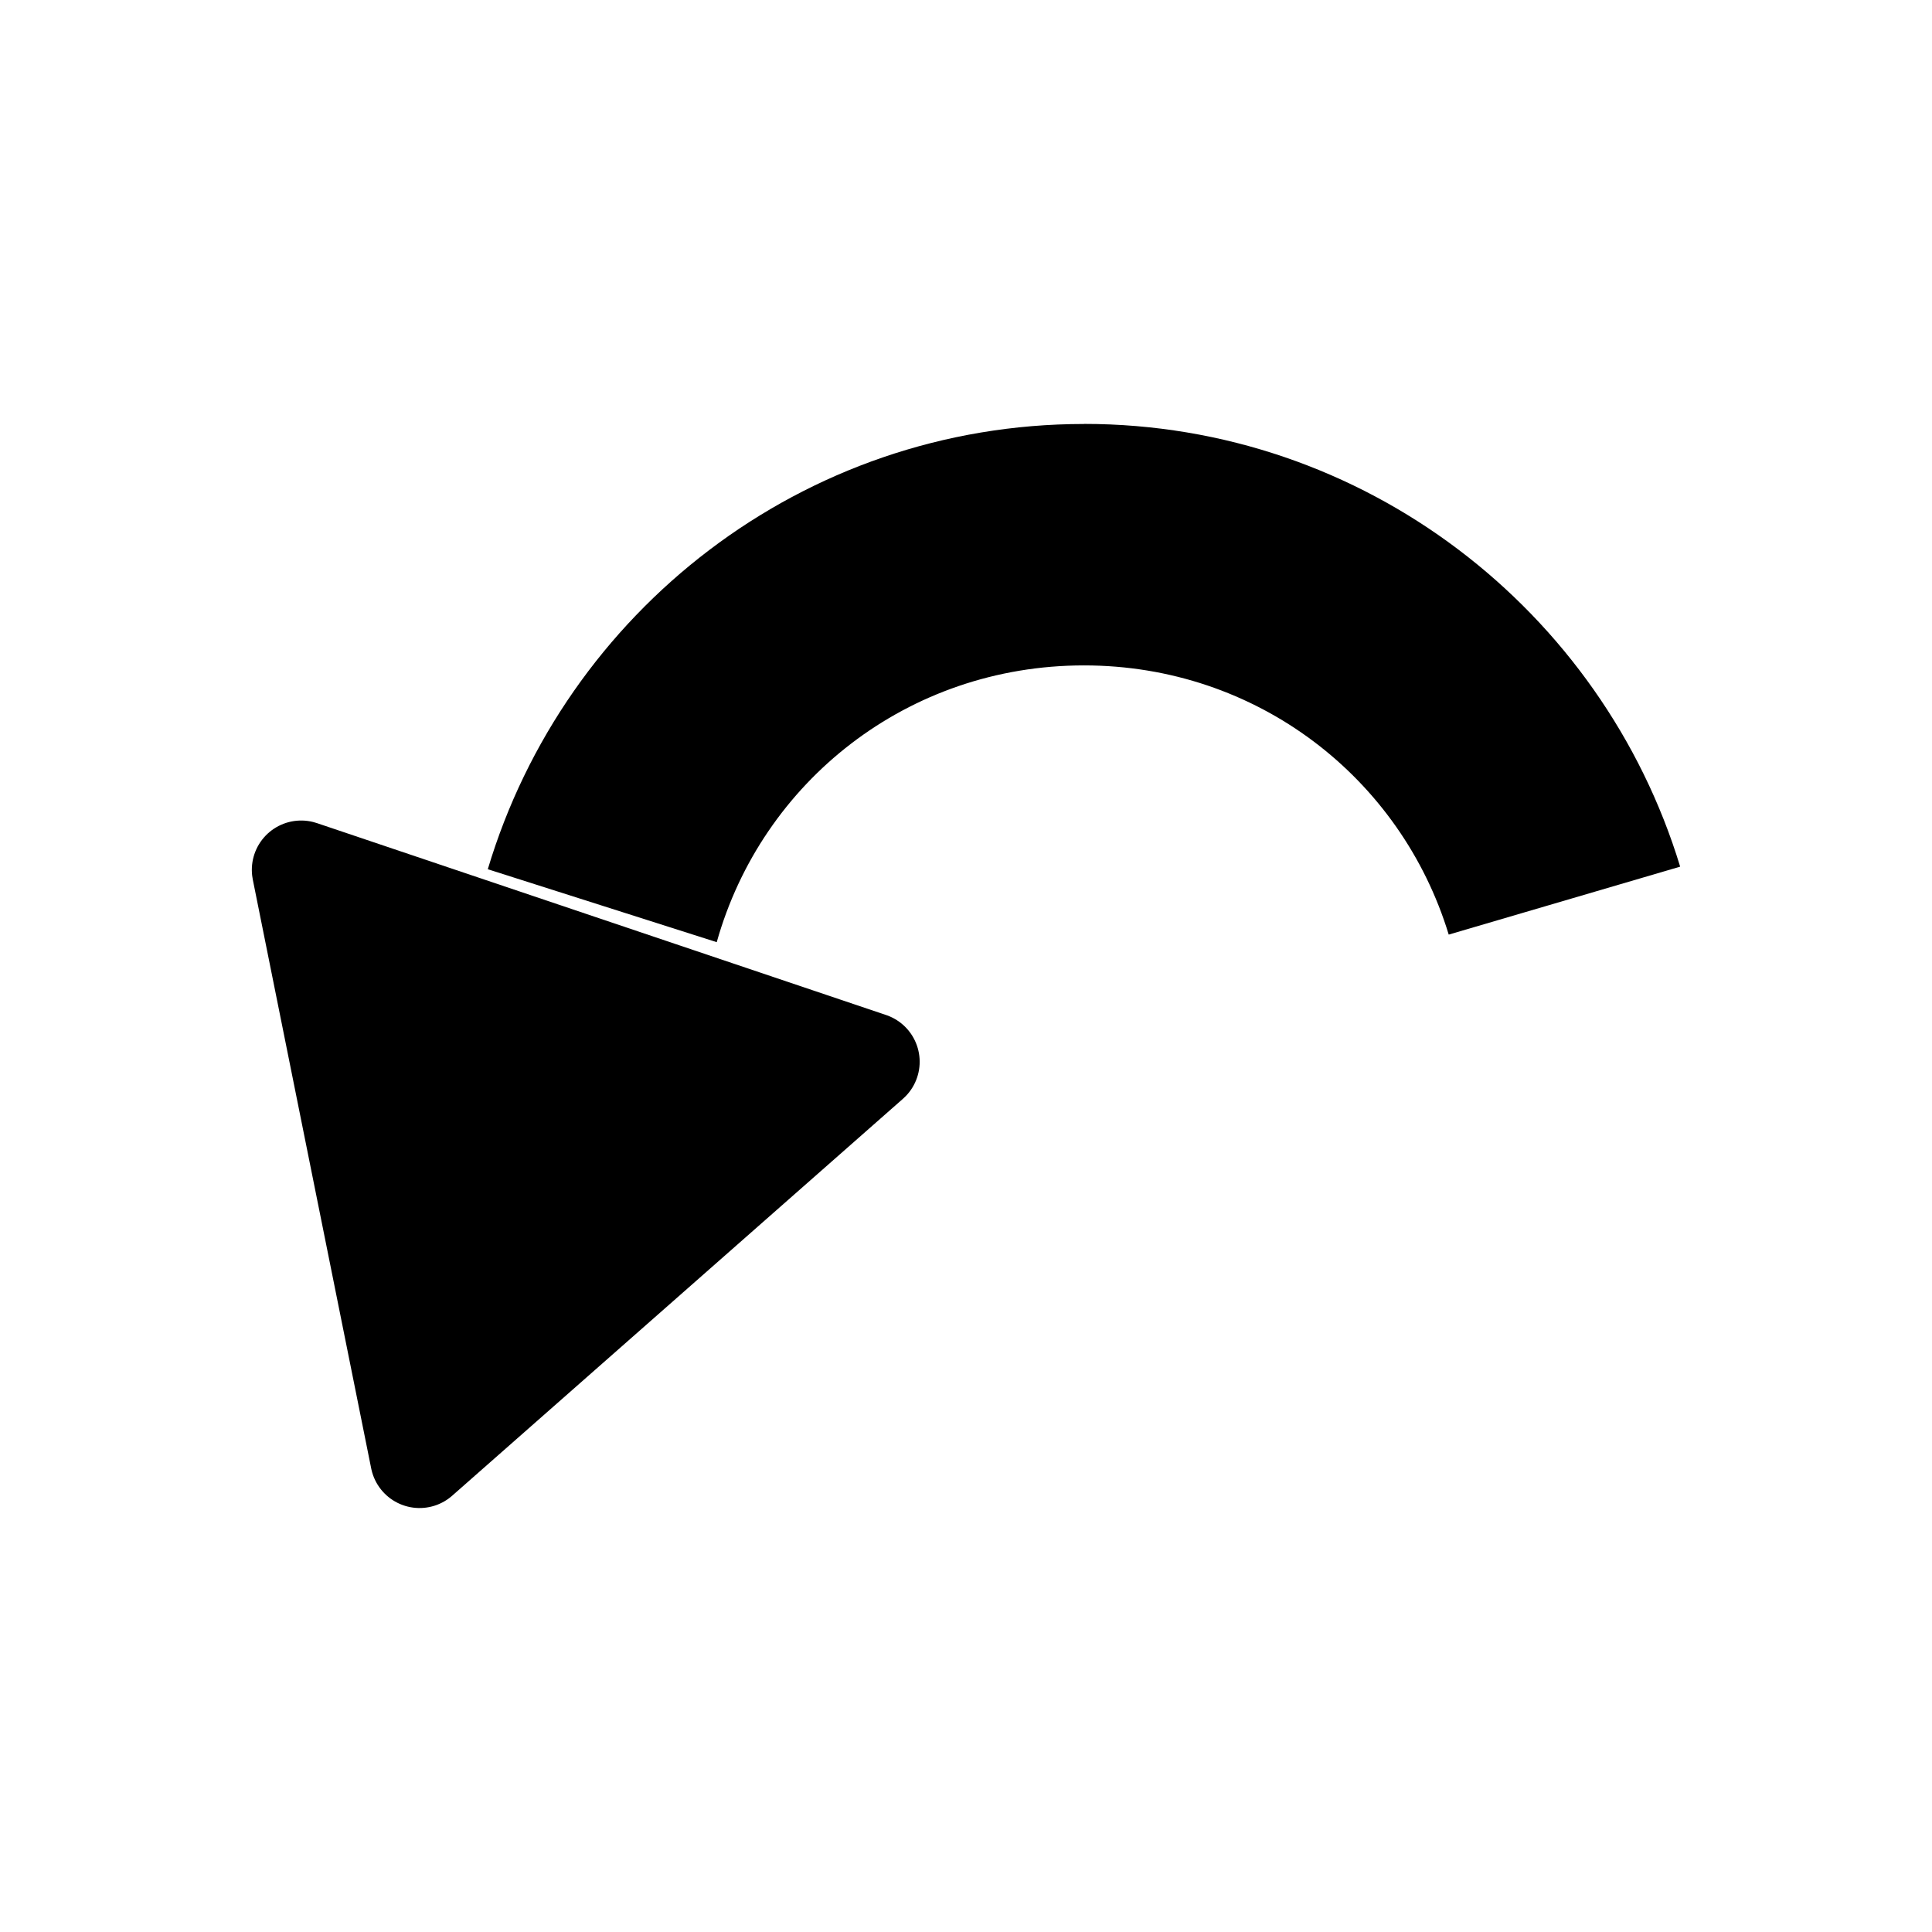
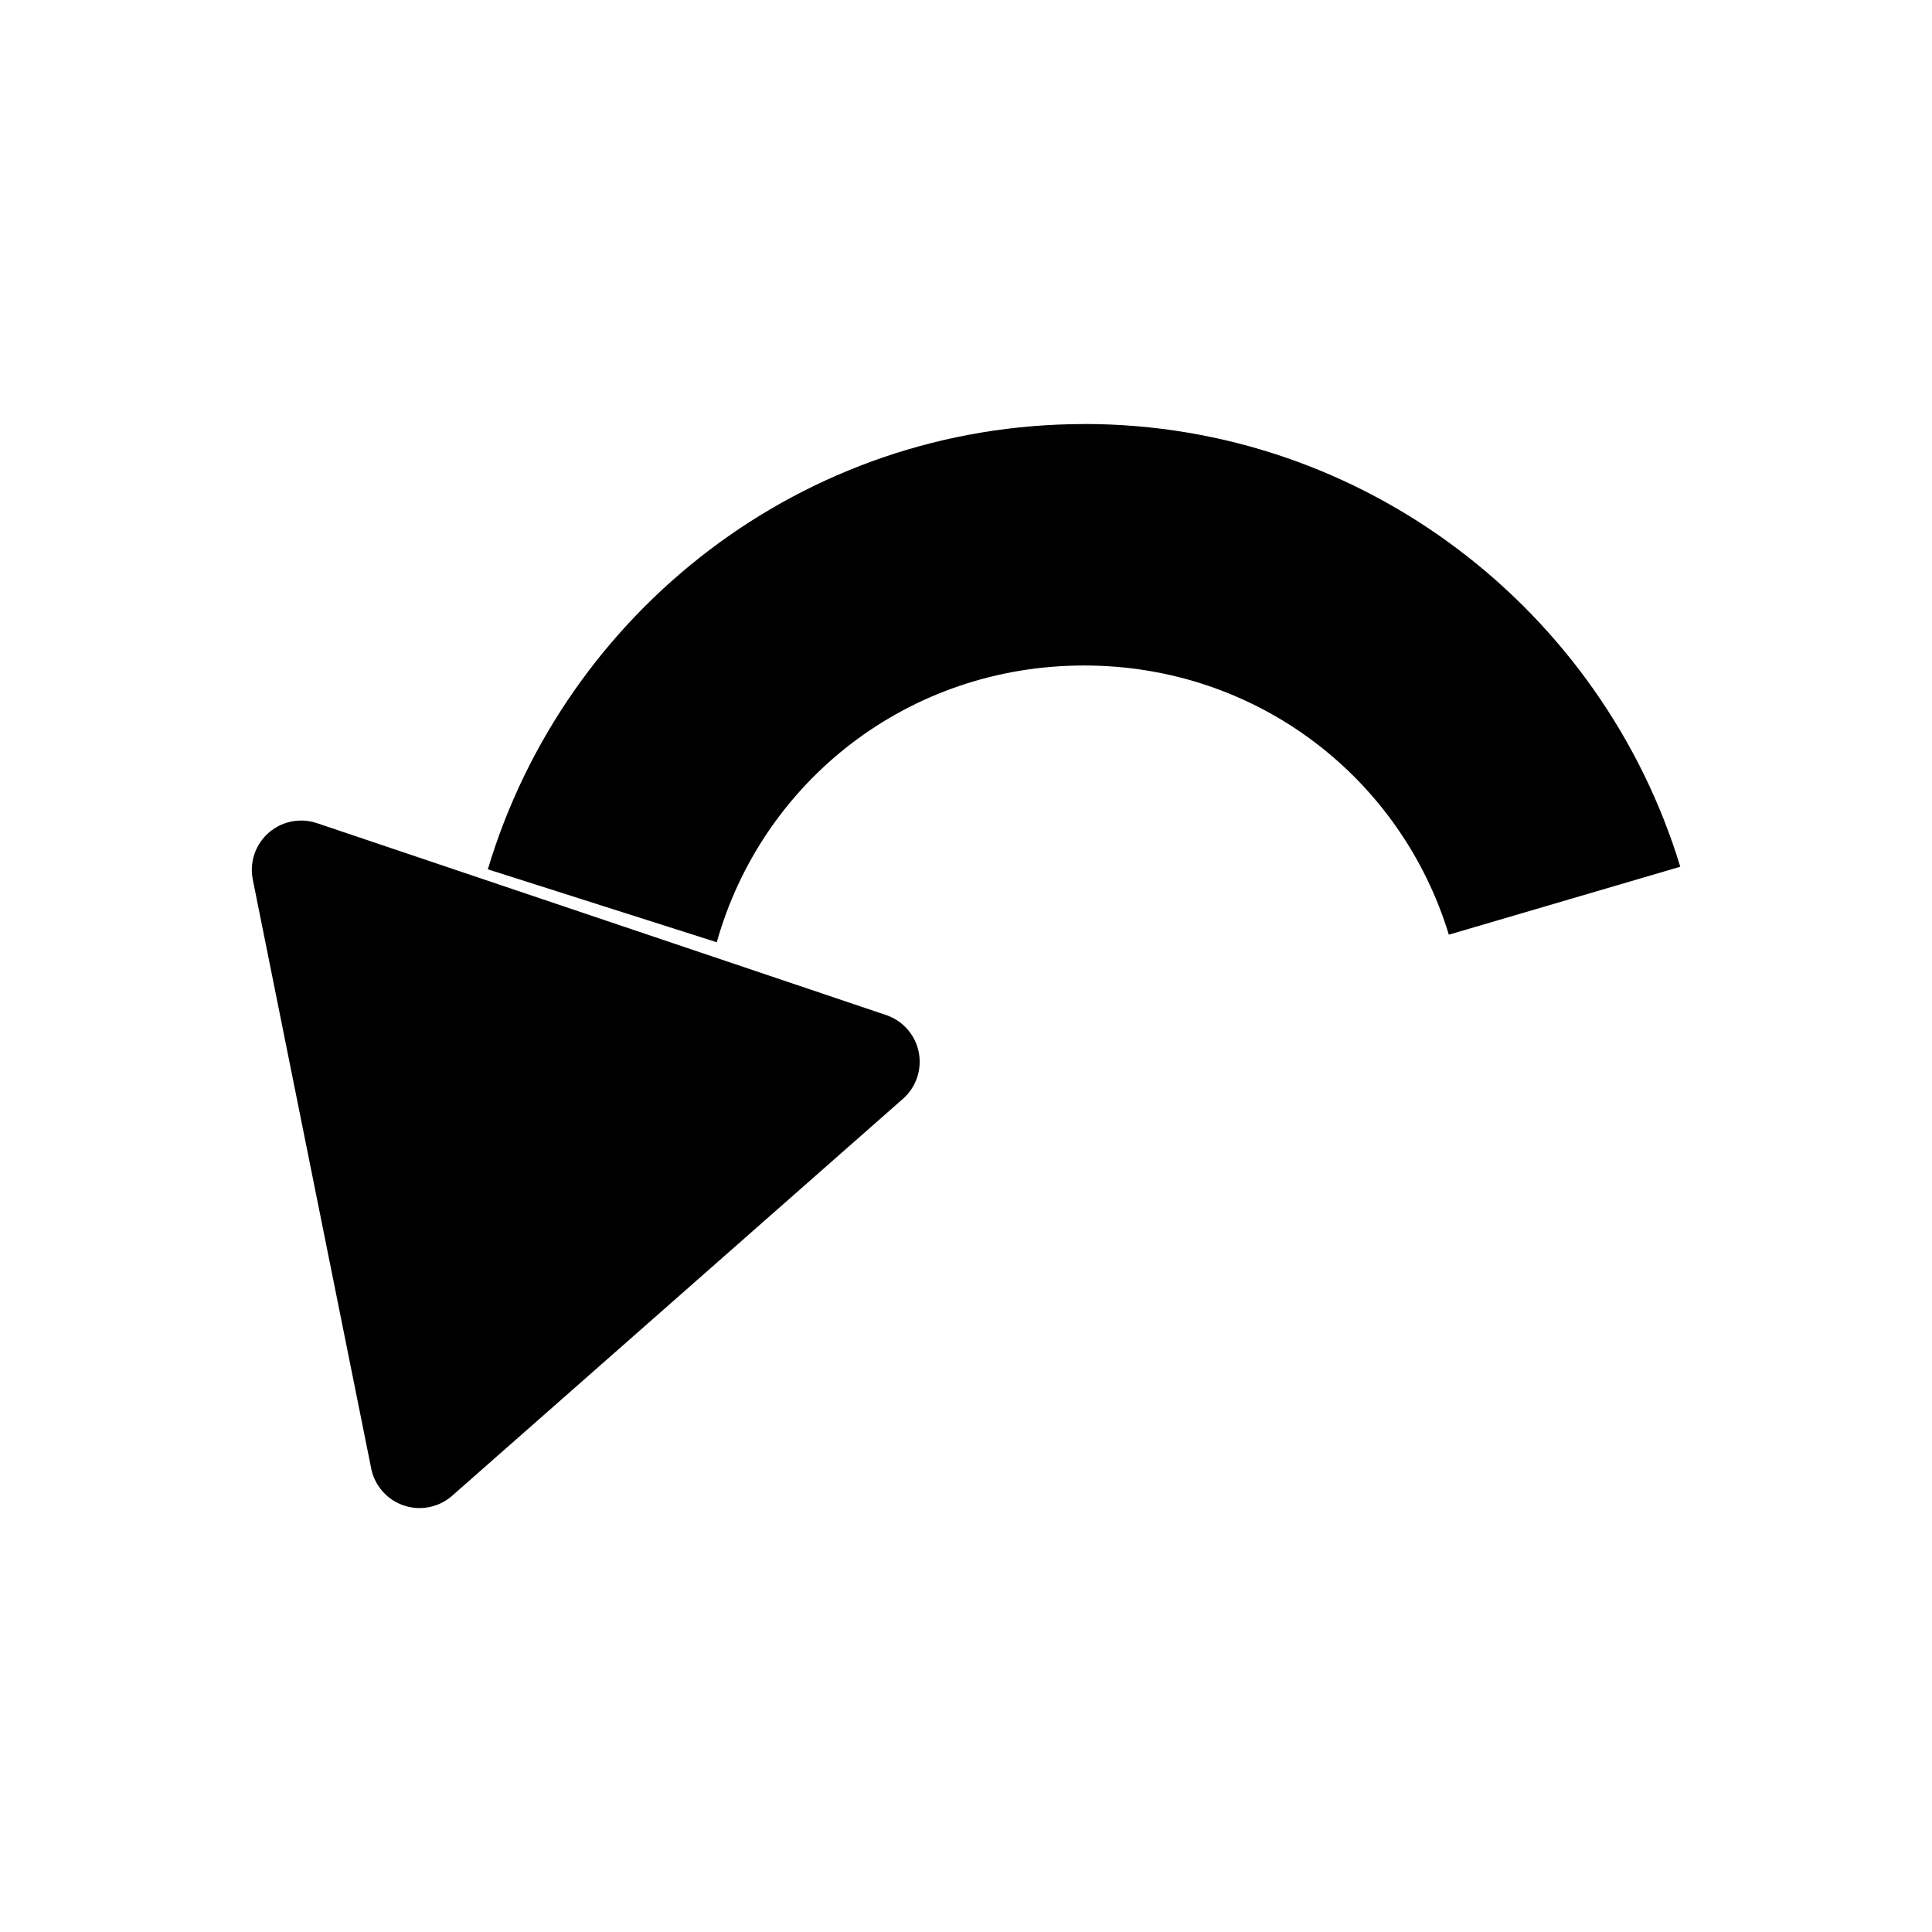
- <svg xmlns="http://www.w3.org/2000/svg" xmlns:xlink="http://www.w3.org/1999/xlink" width="24" height="24" id="svg4744" version="1.1">
+ <svg xmlns="http://www.w3.org/2000/svg" width="24" height="24" id="svg4744" version="1.1">
  <defs id="defs4746">
    <linearGradient id="linearGradient4964">
      <stop style="stop-color:#ffffff;stop-opacity:1;" offset="0" id="stop4966" />
      <stop style="stop-color:#000000;stop-opacity:1;" offset="1" id="stop4968" />
    </linearGradient>
-     <linearGradient xlink:href="#linearGradient4150-7-7" id="linearGradient4156-1-1" x1="39.801" y1="275.336" x2="47.384" y2="275.463" gradientUnits="userSpaceOnUse" />
-     <linearGradient id="linearGradient4150-7-7">
-       <stop style="stop-color:#000000;stop-opacity:1;" offset="0" id="stop4152-4-1" />
-       <stop style="stop-color:#000000;stop-opacity:0;" offset="1" id="stop4154-0-1" />
-     </linearGradient>
-     <linearGradient gradientTransform="matrix(-1,0,0,1,102.5128,0.00625678)" y2="275.463" x2="47.384" y1="275.336" x1="39.801" gradientUnits="userSpaceOnUse" id="linearGradient4174-9-5" xlink:href="#linearGradient4150-5-4-2" />
-     <linearGradient id="linearGradient4150-5-4-2">
-       <stop style="stop-color:#000000;stop-opacity:1;" offset="0" id="stop4152-0-8-7" />
-       <stop style="stop-color:#000000;stop-opacity:0;" offset="1" id="stop4154-7-8-6" />
-     </linearGradient>
  </defs>
  <g id="layer1" transform="translate(0,-1028.362)">
-     <g id="g3420-5" transform="matrix(-1,0,0,-1,26.79652,1238.83)">
-       <path id="path3883-5-6-5-8-2-1" d="m 13.331,205.201 c 3.497,0 6.45,-2.334 7.406,-5.531 l -2.844,-0.906 c -0.562,1.997 -2.375,3.438 -4.562,3.438 -2.151,0 -3.938,-1.398 -4.531,-3.344 l -2.875,0.844 c 0.967,3.179 3.922,5.5 7.406,5.5 z" style="font-size:medium;font-style:normal;font-variant:normal;font-weight:normal;font-stretch:normal;text-indent:0;text-align:start;text-decoration:none;line-height:normal;letter-spacing:normal;word-spacing:normal;text-transform:none;direction:ltr;block-progression:tb;writing-mode:lr-tb;text-anchor:start;baseline-shift:baseline;color:#000000;fill:#000000;fill-opacity:1;stroke:none;stroke-width:3;marker:none;visibility:visible;display:inline;overflow:visible;enable-background:accumulate;font-family:Sans;-inkscape-font-specification:Sans" />
-       <path transform="matrix(2.322784,0.7831875,-0.7831875,2.322784,326.8934,-77.78876)" d="m -81.291,146.857 -1.522,0 -1.522,0 0.761,-1.318 0.761,-1.318 0.761,1.318 z" id="path3911-8-4-8-4-7" style="fill:#000000;fill-opacity:1;stroke:#000000;stroke-width:0.5;stroke-linecap:round;stroke-linejoin:round;stroke-miterlimit:4;stroke-opacity:1;stroke-dasharray:none;stroke-dashoffset:0" />
-     </g>
+     <g id="g4242-2" transform="matrix(1.350455,0,0,1.350455,-35.31869,569.3091)" style="fill:none;stroke:#b3b3b3;stroke-opacity:1" />
+     <rect style="fill:none;stroke:none" id="rect2996-9-4-7-5-8" width="23.04" height="23.04" x="0.48" y="1028.842" ry="3.727" />
+     <path style="font-size:medium;font-style:normal;font-variant:normal;font-weight:normal;font-stretch:normal;text-indent:0;text-align:start;text-decoration:none;line-height:normal;letter-spacing:normal;word-spacing:normal;text-transform:none;direction:ltr;block-progression:tb;writing-mode:lr-tb;text-anchor:start;baseline-shift:baseline;color:#000000;fill:#000000;fill-opacity:1;stroke:none;stroke-width:3;marker:none;visibility:visible;display:inline;overflow:visible;enable-background:accumulate;font-family:Sans;-inkscape-font-specification:Sans" d="m 13.466,1033.63 c -3.497,0 -6.45,2.334 -7.406,5.531 l 2.844,0.906 c 0.562,-1.997 2.375,-3.438 4.563,-3.438 2.151,0 3.938,1.398 4.531,3.344 l 2.875,-0.844 c -0.967,-3.179 -3.922,-5.5 -7.406,-5.5 z" id="path3883-5-6-5-8-2-1-6" />
+     <path style="fill:#000000;fill-opacity:1;stroke:#000000;stroke-width:0.5;stroke-linecap:round;stroke-linejoin:round;stroke-miterlimit:4;stroke-opacity:1;stroke-dasharray:none;stroke-dashoffset:0" id="path3911-8-4-8-4-7-6" d="m -81.291,146.857 -1.522,0 -1.522,0 0.761,-1.318 0.761,-1.318 0.761,1.318 z" transform="matrix(-2.322784,-0.7831875,0.7831875,-2.322784,-300.0969,1316.619)" />
  </g>
</svg>
